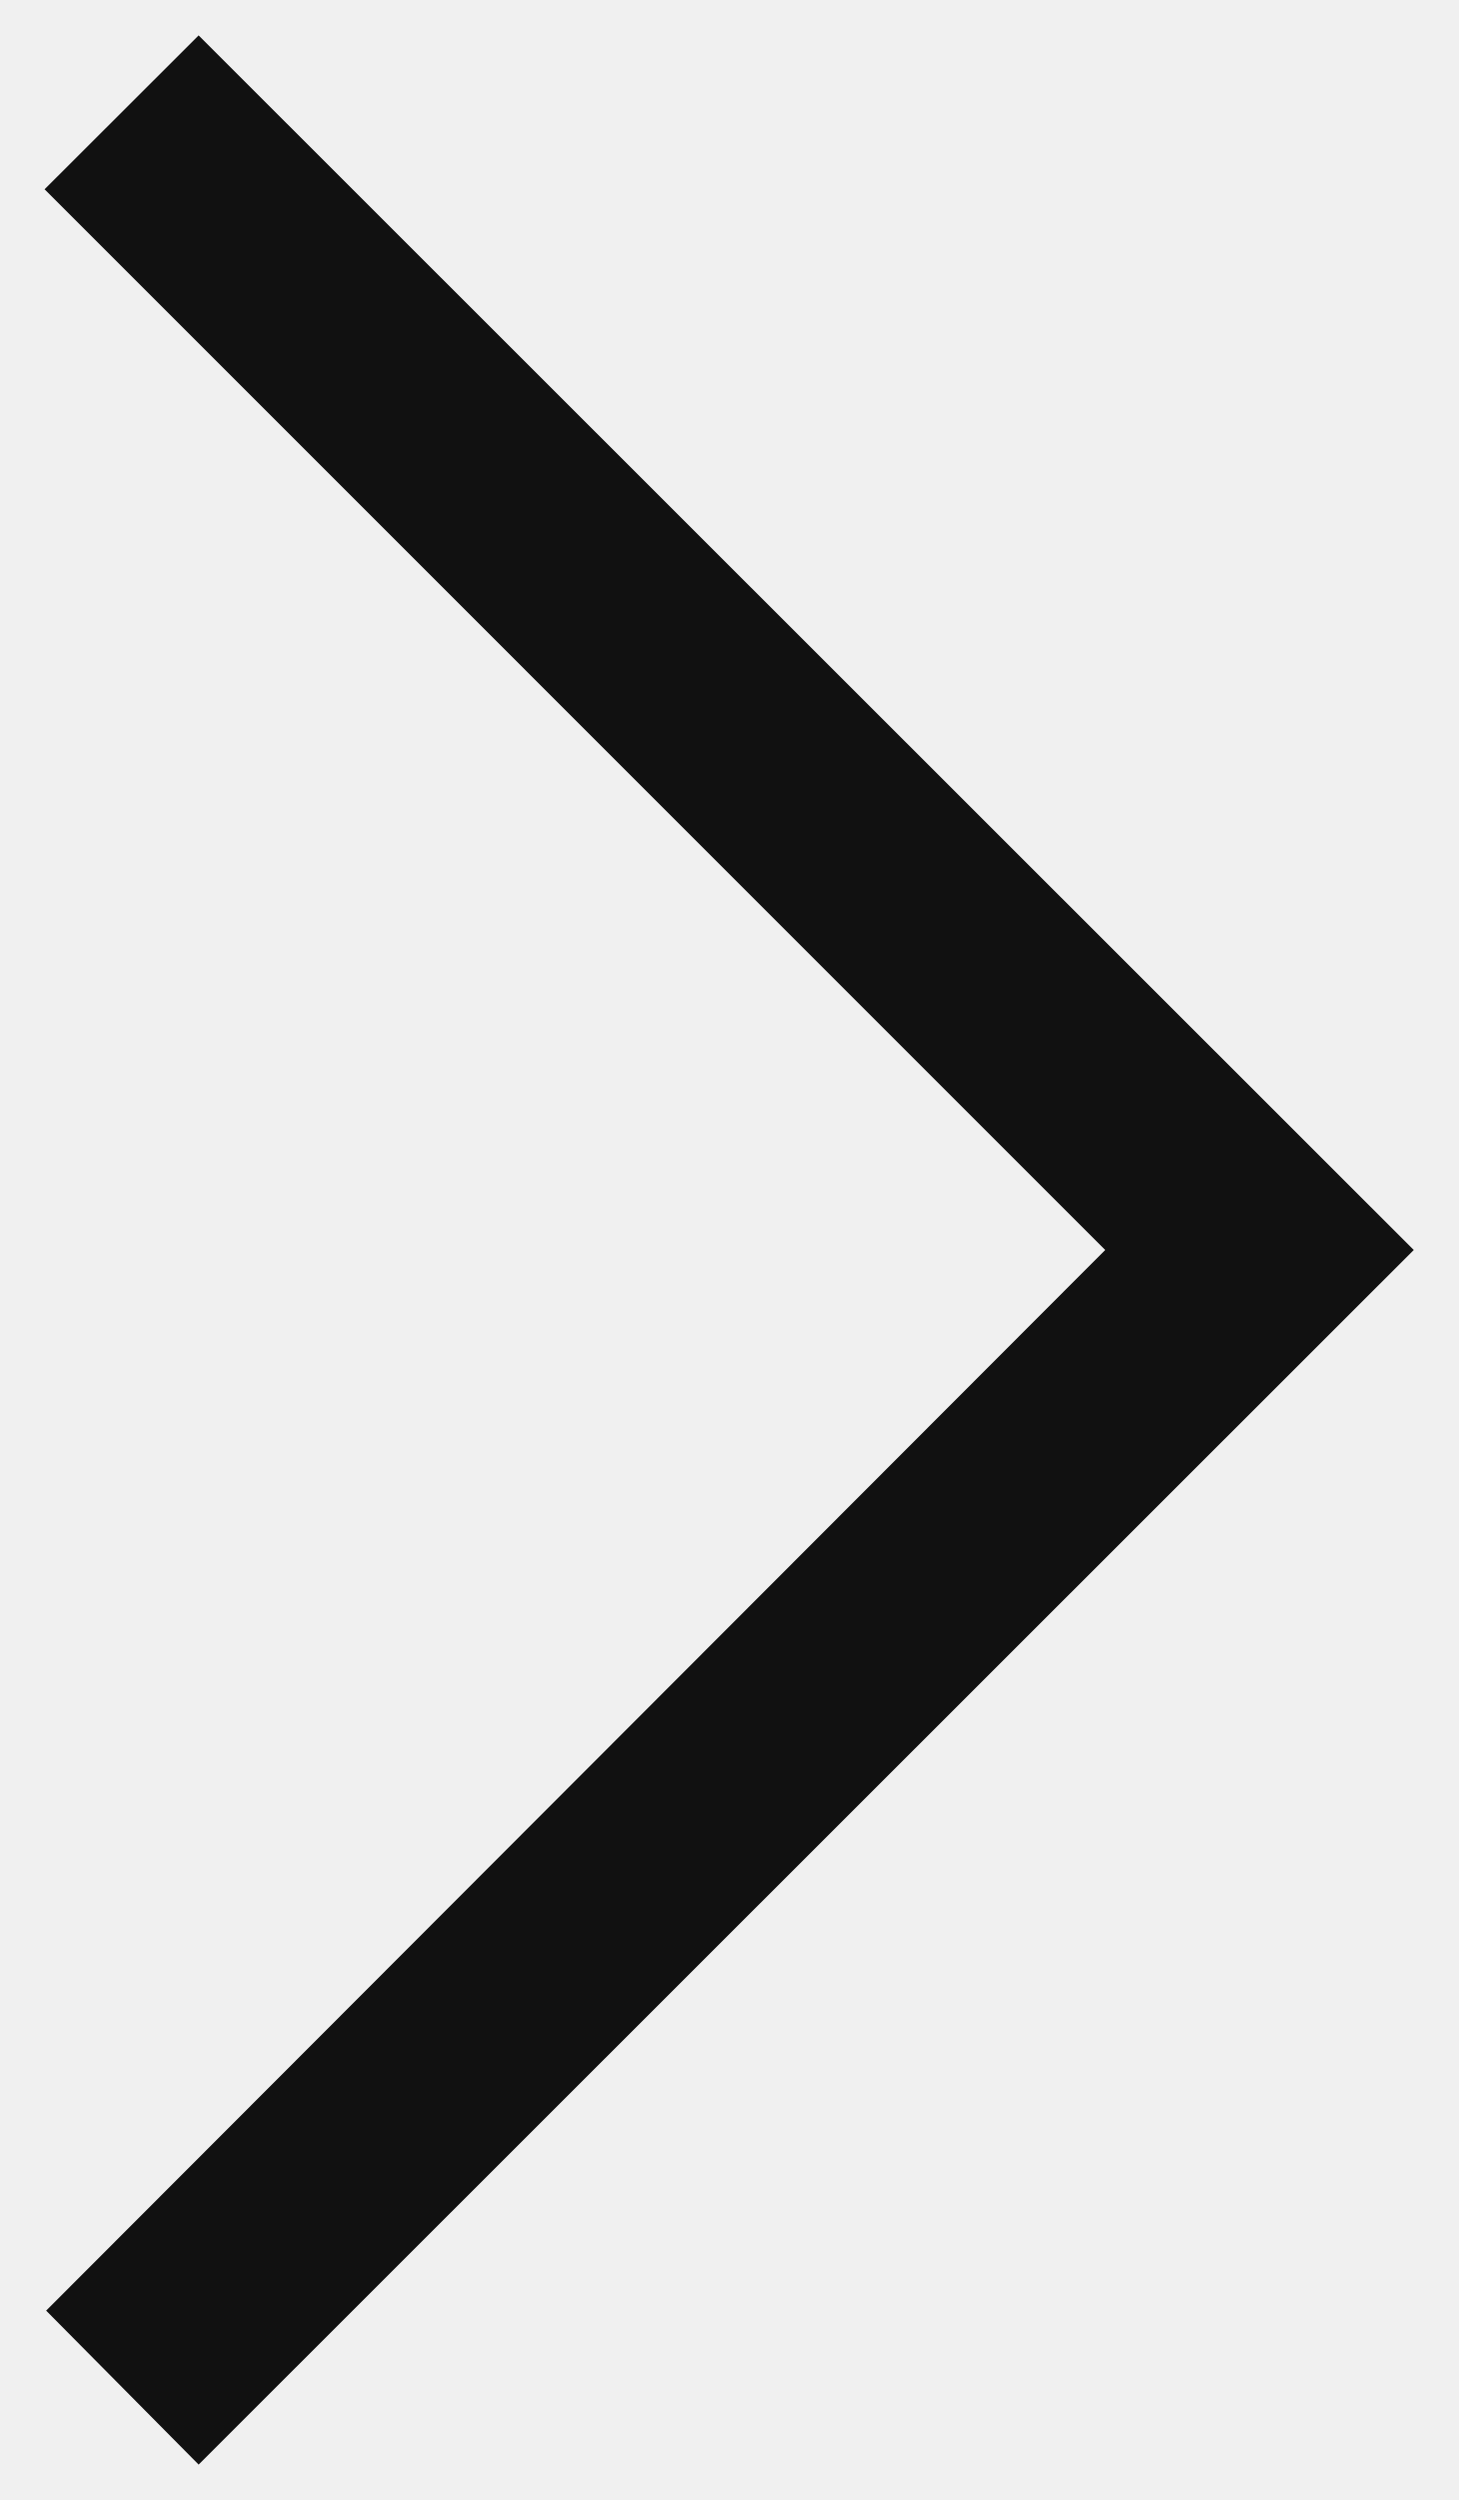
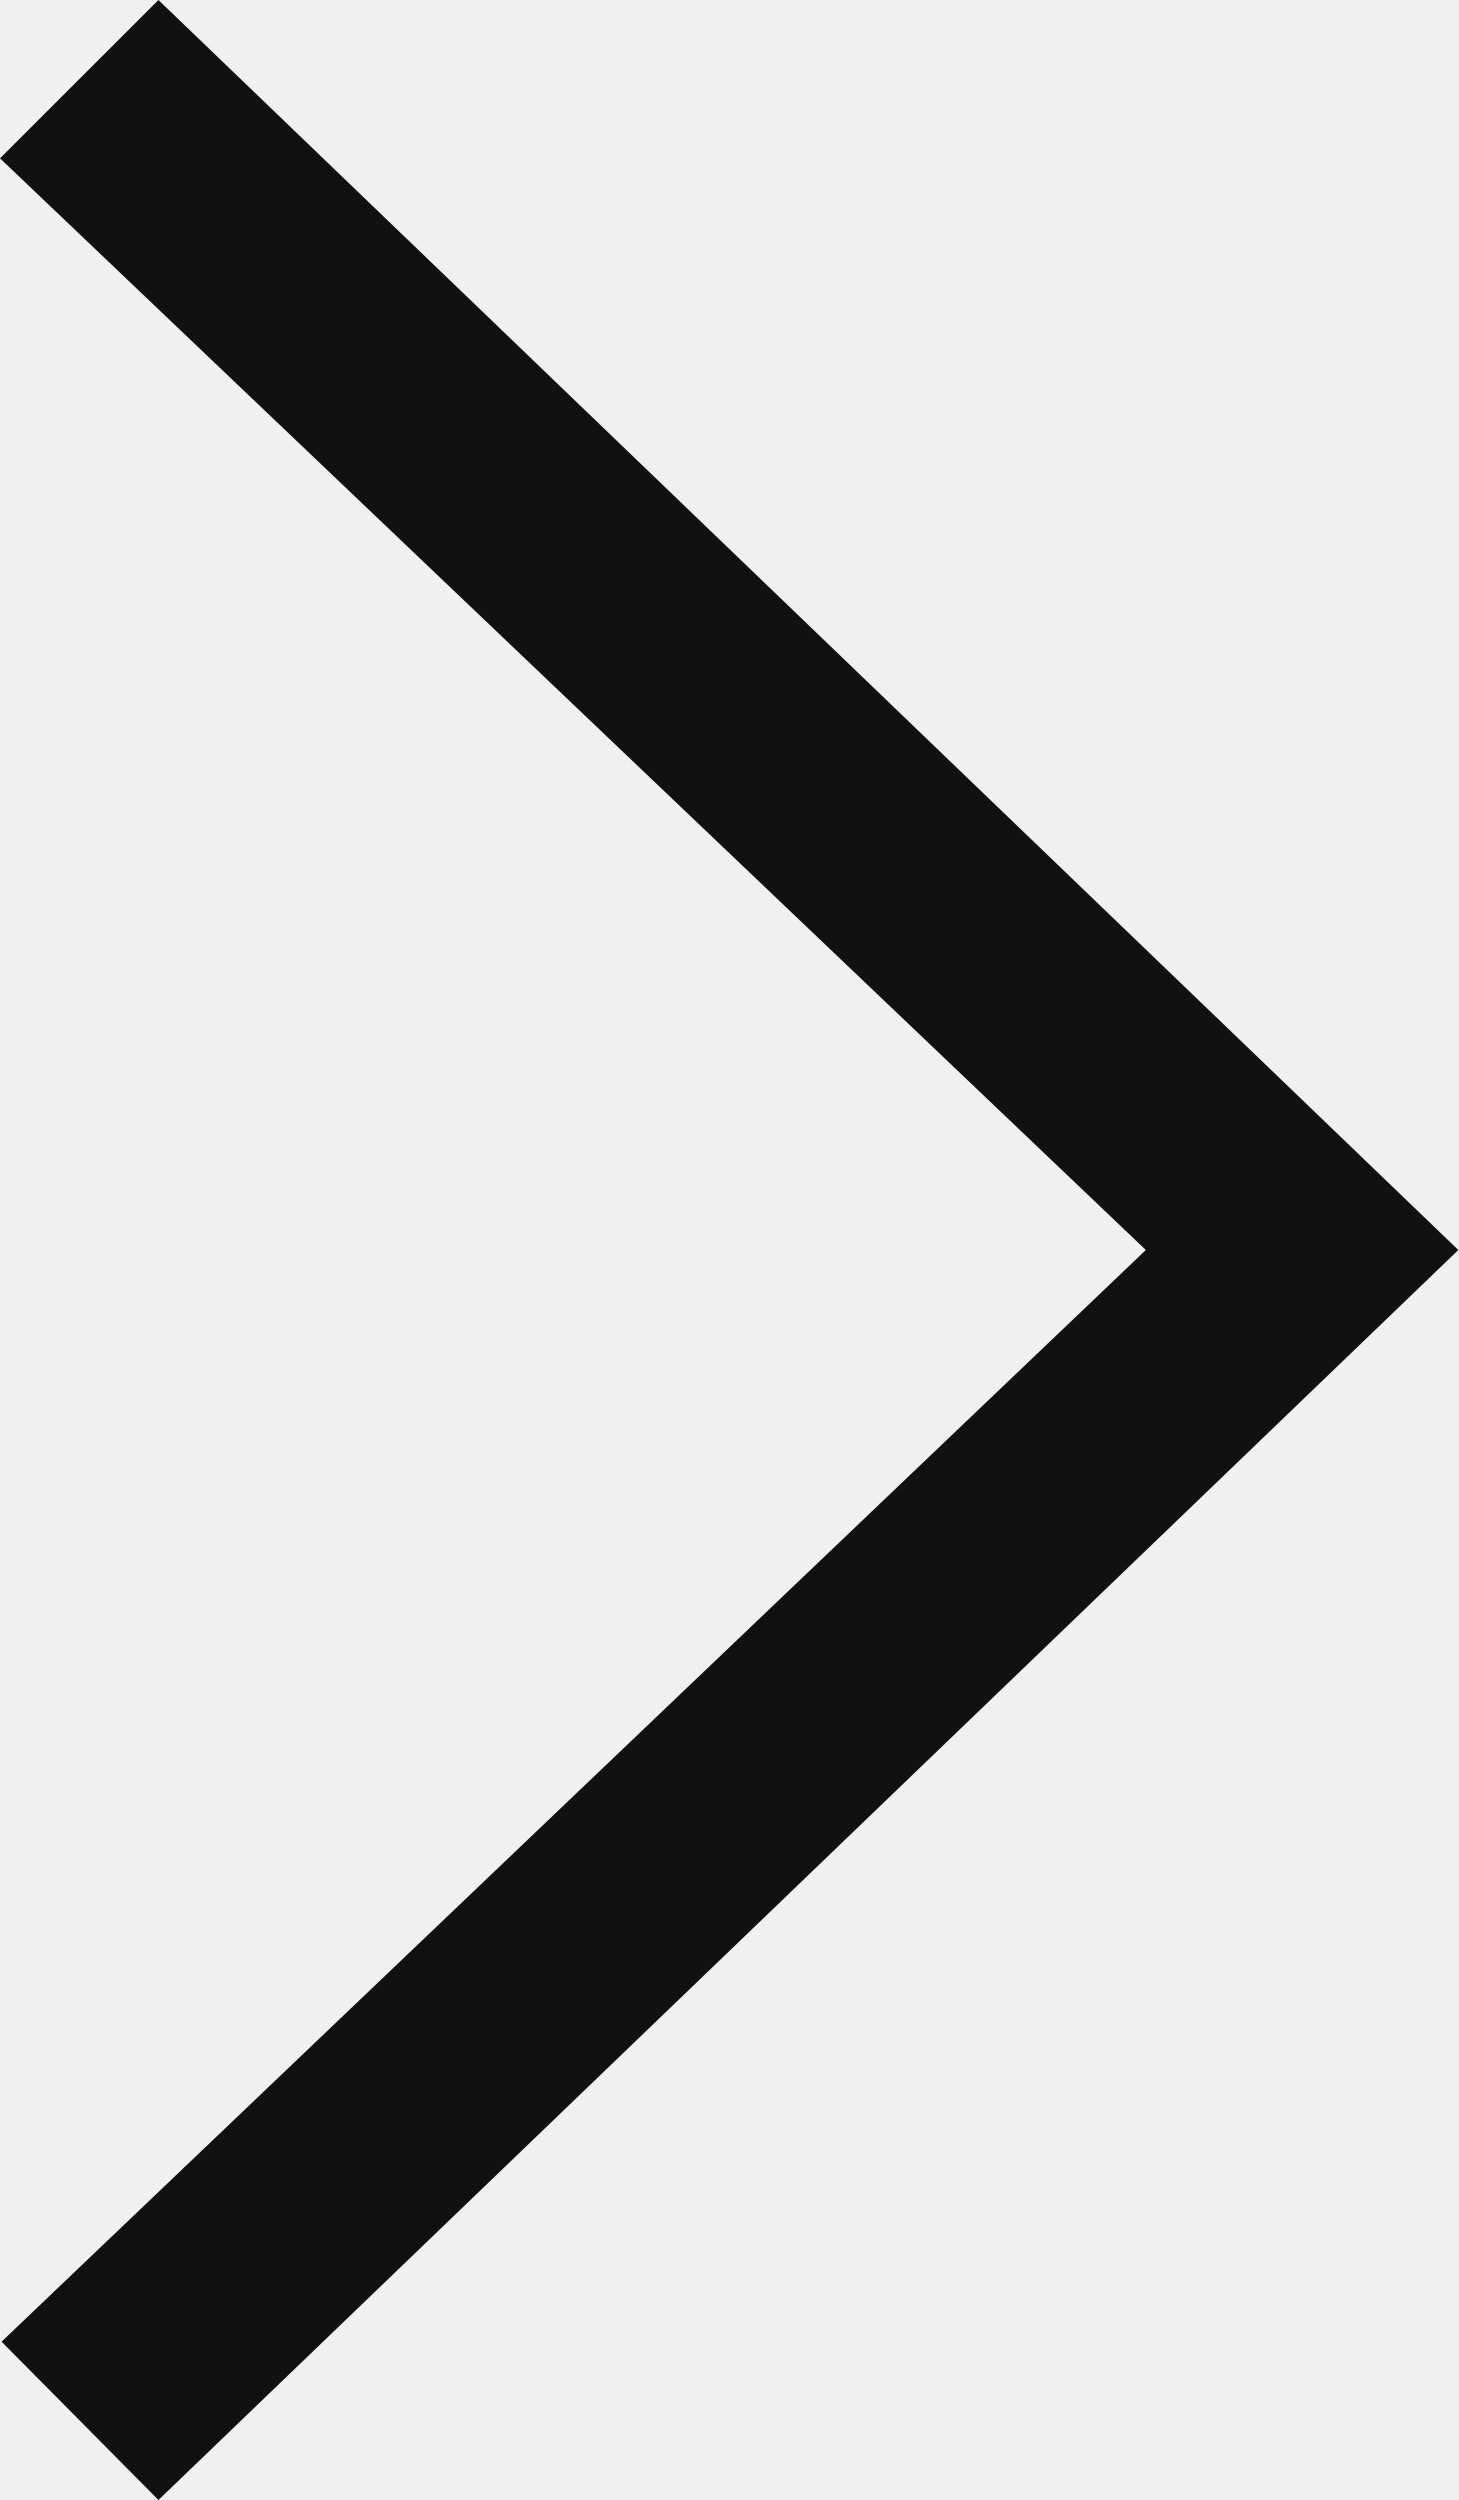
<svg xmlns="http://www.w3.org/2000/svg" xmlns:xlink="http://www.w3.org/1999/xlink" width="14px" height="24px" viewBox="0 0 14 24" version="1.1">
  <defs>
-     <polygon id="path-1" points="1.907 0.34 0.428 1.817 10.61 12 0.443 22.182 1.907 23.66 13.572 12" />
+     <polygon id="path-1" points="1.521 0 0 1.52 11 12 0.015 22.48 1.521 24 14 12" />
  </defs>
  <g id="Page-1" stroke="none" stroke-width="1" fill="none" fill-rule="evenodd">
-     <g id="chevron-right-new">
-       <g id="Clipped">
+     <g id="chevron-right-(2)" transform="translate(-5, 0)">
+       <g id="a-link" transform="translate(12, 12) rotate(-90) translate(-12, -12) translate(5, 0)" fill="#D8D8D8" fill-rule="nonzero" opacity="0">
+         <polygon id="a" points="1.521 0 0 1.52 11 12 0.015 22.48 1.521 24 14 12" />
+       </g>
+       <g id="Clipped" transform="translate(5, 0)">
        <mask id="mask-2" fill="white">
          <use xlink:href="#path-1" />
        </mask>
        <g id="a" />
        <g id="Group" mask="url(#mask-2)" fill="#111111" fill-rule="nonzero">
          <g transform="translate(-9, -4)" id="Shape">
            <polygon points="0 0 32 0 32 32 0 32" />
          </g>
        </g>
      </g>
    </g>
  </g>
</svg>
